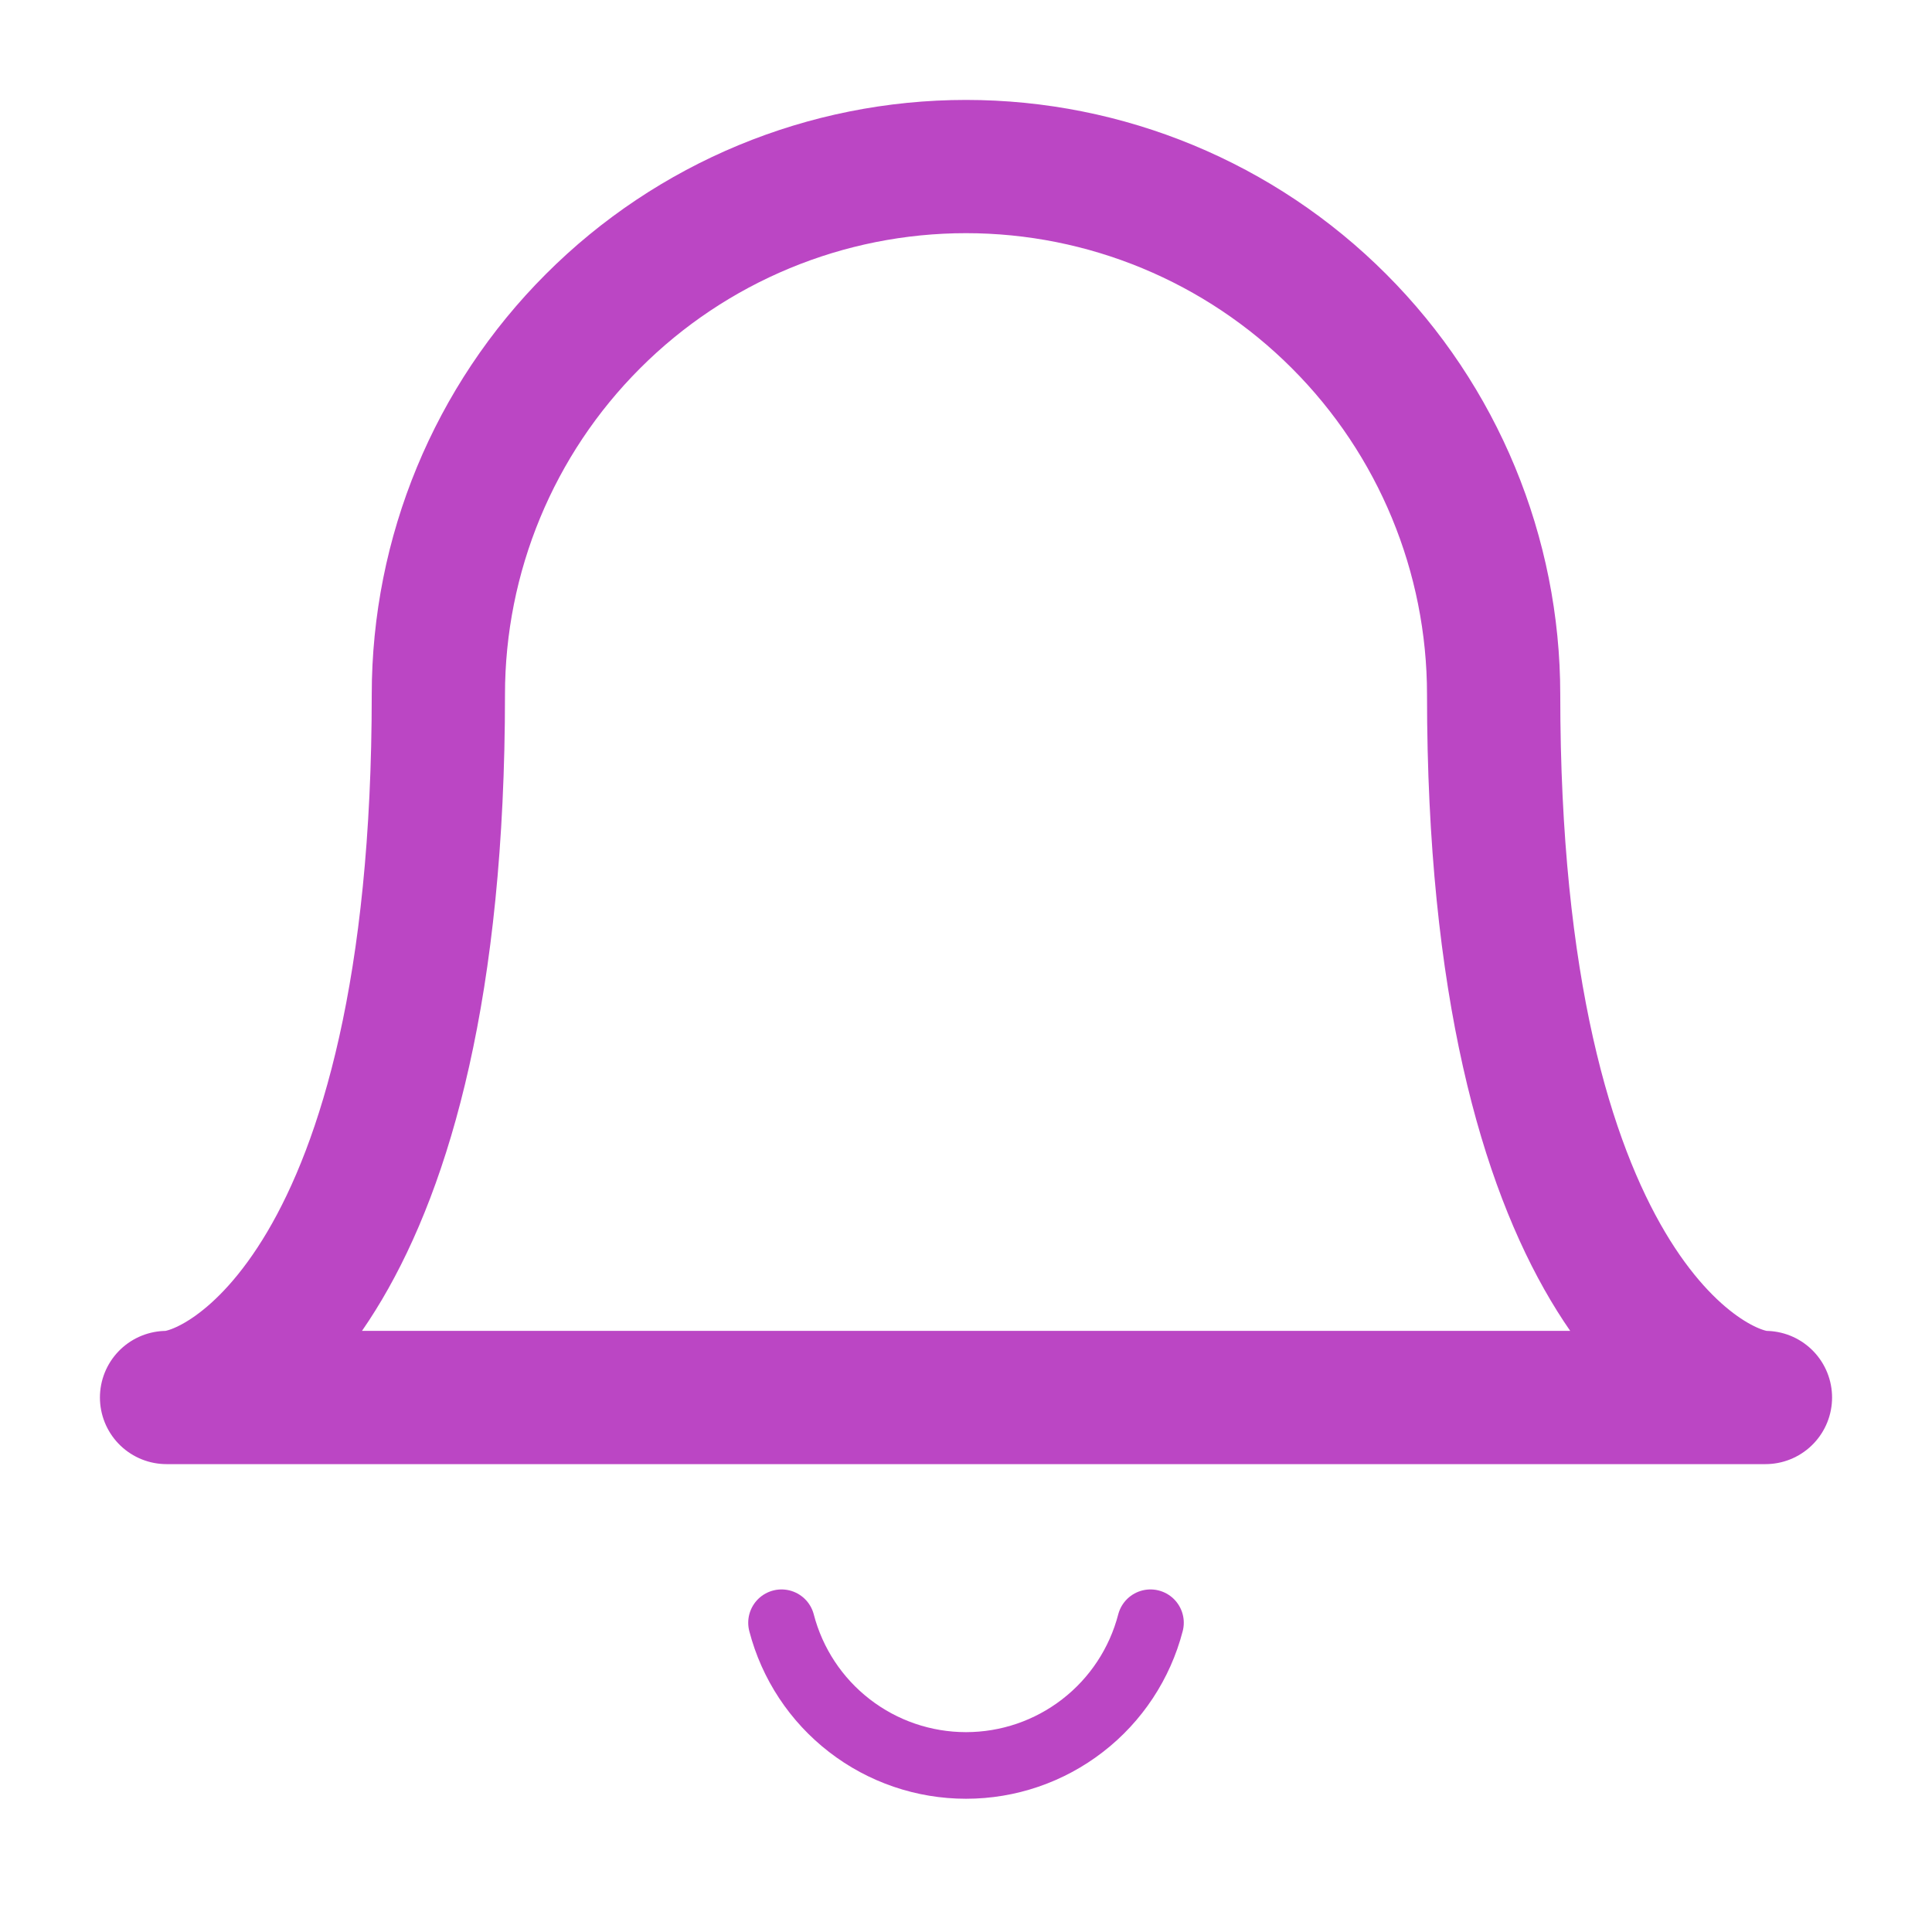
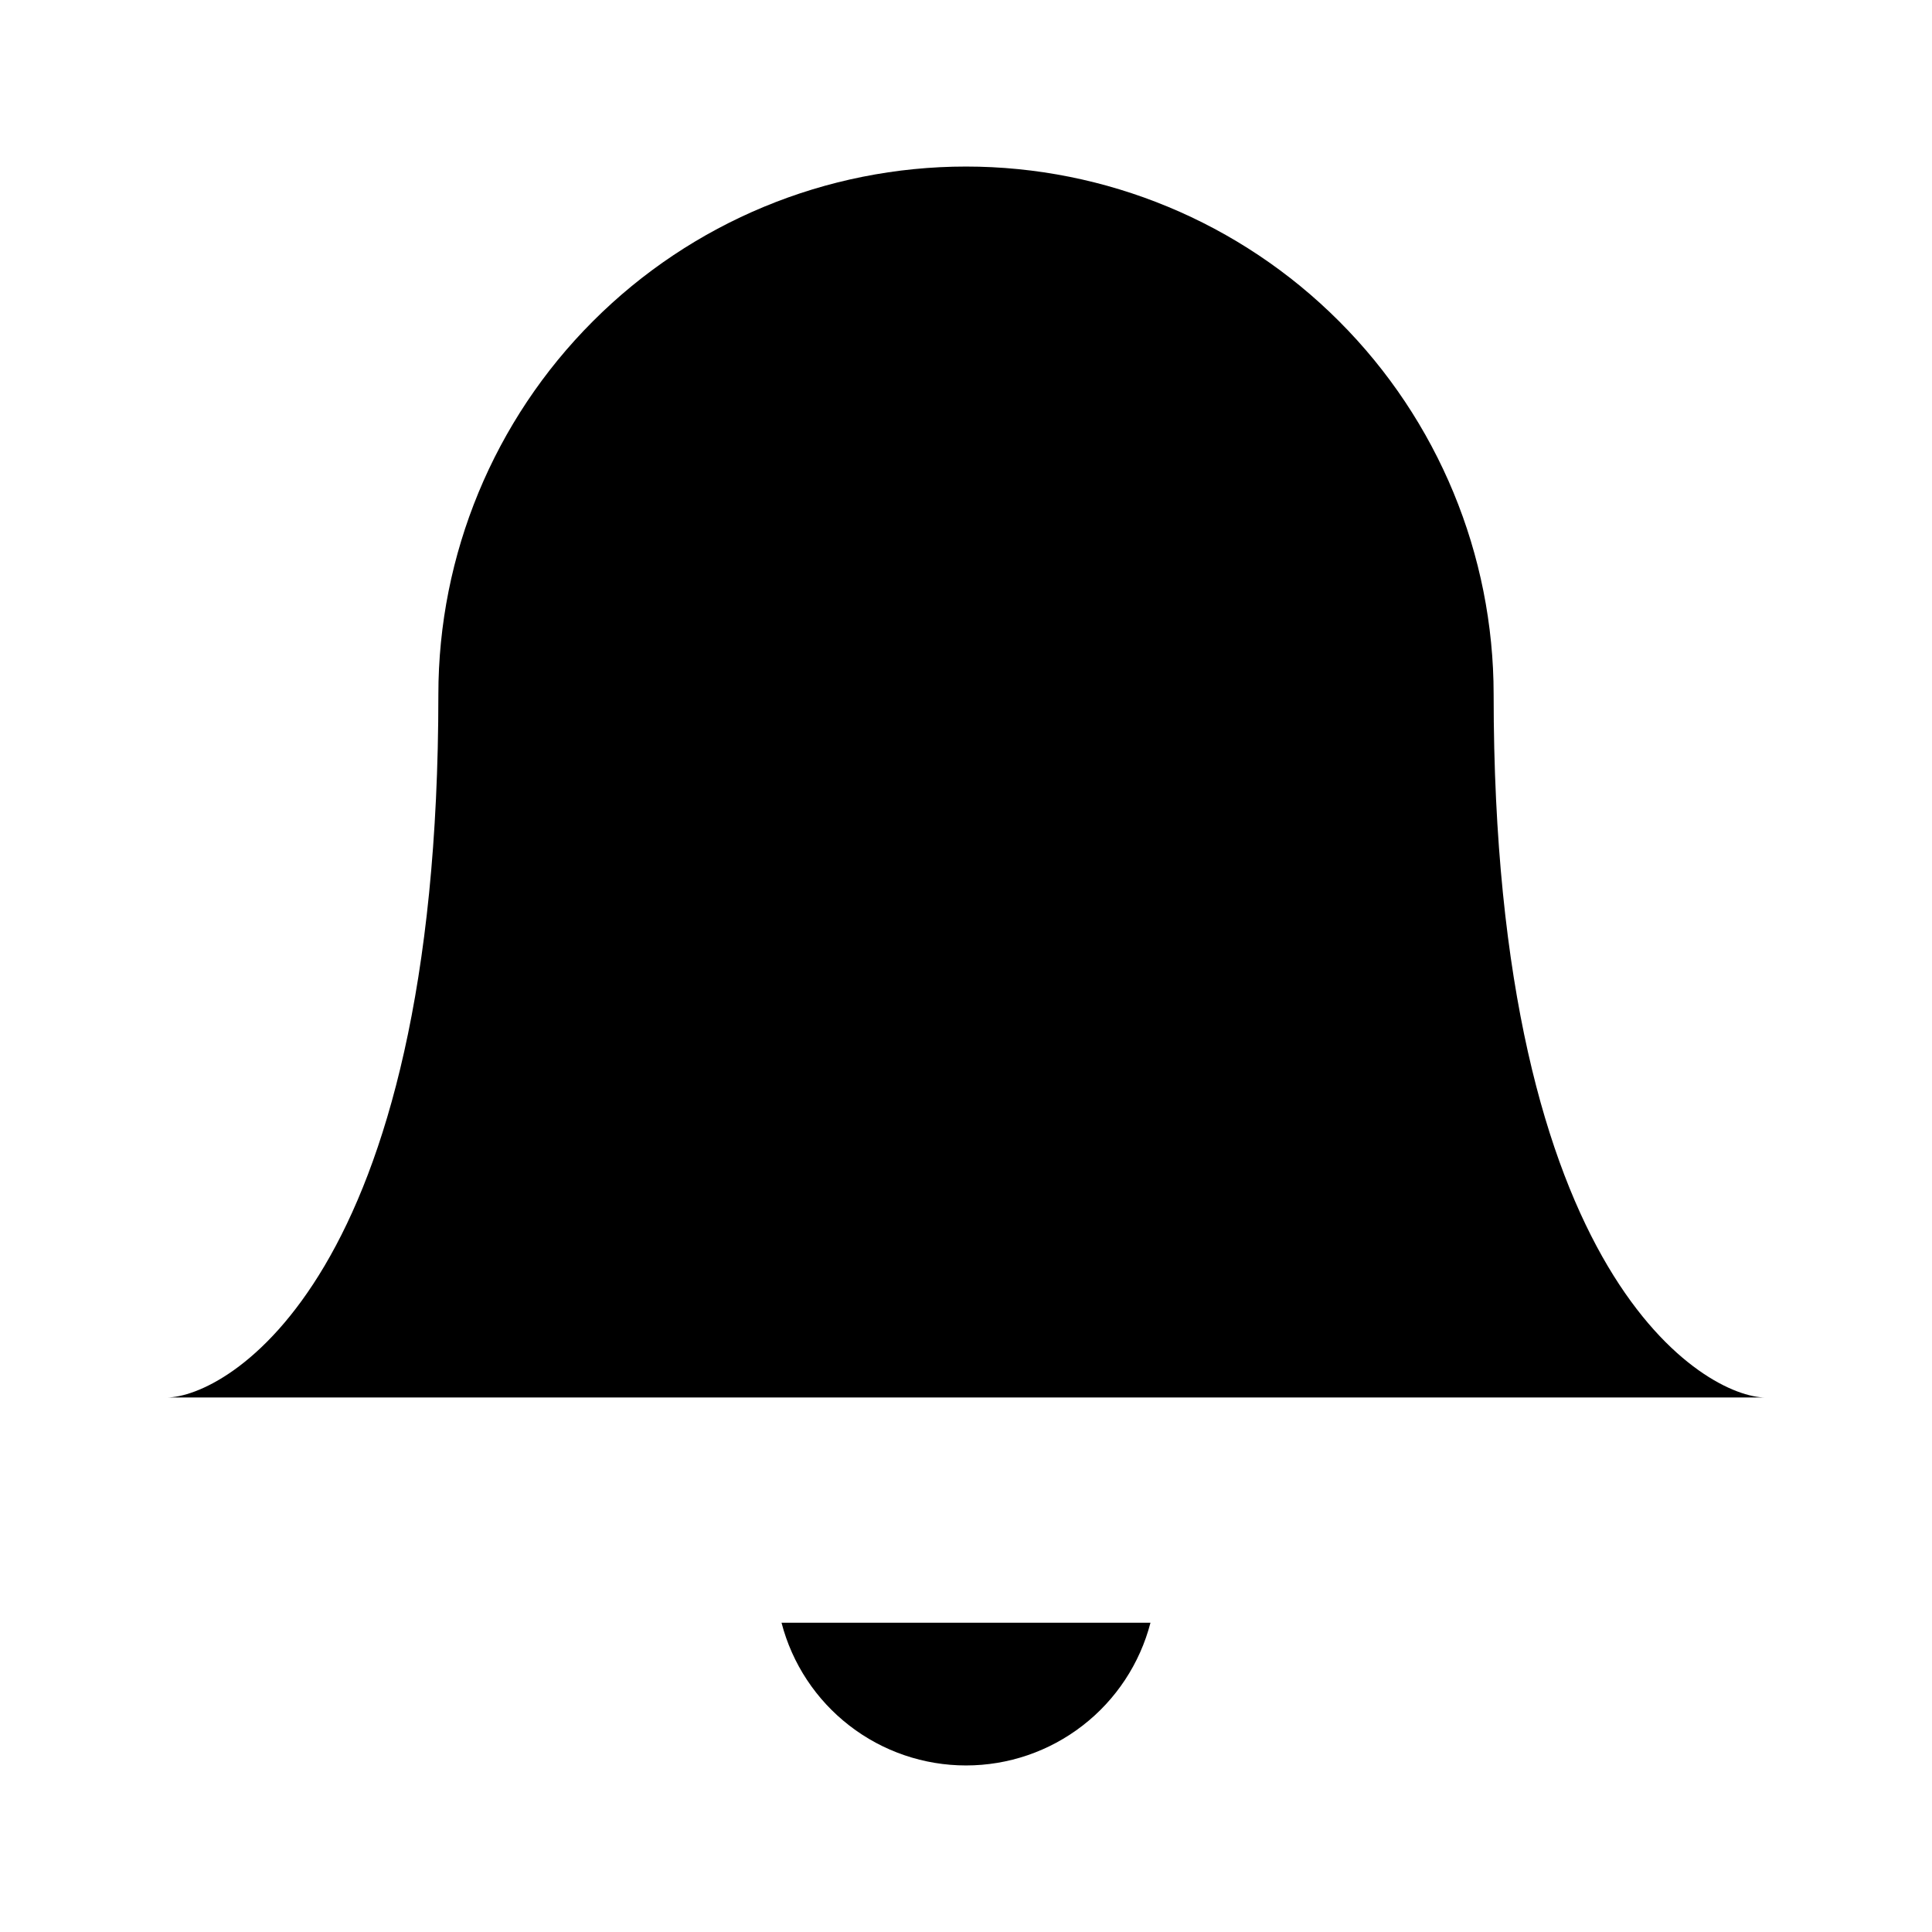
- <svg xmlns="http://www.w3.org/2000/svg" width="29" height="29" viewBox="0 0 29 29" fill="none">
-   <path d="M14.5 2.5C16.601 2.5 18.615 3.335 20.1 4.822C21.586 6.308 22.42 8.324 22.42 10.426C22.42 19.24 25.632 20.977 26.5 20.977H2.5C3.386 20.977 6.58 19.221 6.58 10.426C6.58 8.324 7.414 6.308 8.9 4.822C10.385 3.335 12.399 2.5 14.5 2.5V2.5Z" stroke="#BB46C4" stroke-width="2" stroke-linecap="round" stroke-linejoin="round" />
-   <path d="M11.731 24.358C11.89 24.971 12.249 25.515 12.75 25.902C13.251 26.29 13.867 26.5 14.5 26.5C15.134 26.5 15.749 26.29 16.25 25.902C16.751 25.515 17.11 24.971 17.269 24.358" stroke="#BB46C4" stroke-linecap="round" stroke-linejoin="round" />
+ <svg xmlns="http://www.w3.org/2000/svg" width="29" height="29" viewBox="0 0 29 29">
+   <path d="M14.5 2.5C16.601 2.5 18.615 3.335 20.1 4.822C21.586 6.308 22.42 8.324 22.42 10.426C22.42 19.24 25.632 20.977 26.5 20.977H2.5C3.386 20.977 6.58 19.221 6.58 10.426C6.58 8.324 7.414 6.308 8.9 4.822C10.385 3.335 12.399 2.5 14.5 2.5V2.5Z" stroke-width="2" stroke-linecap="round" stroke-linejoin="round" />
+   <path d="M11.731 24.358C11.89 24.971 12.249 25.515 12.75 25.902C13.251 26.29 13.867 26.5 14.5 26.5C15.134 26.5 15.749 26.29 16.25 25.902C16.751 25.515 17.11 24.971 17.269 24.358" stroke-linecap="round" stroke-linejoin="round" />
</svg>
